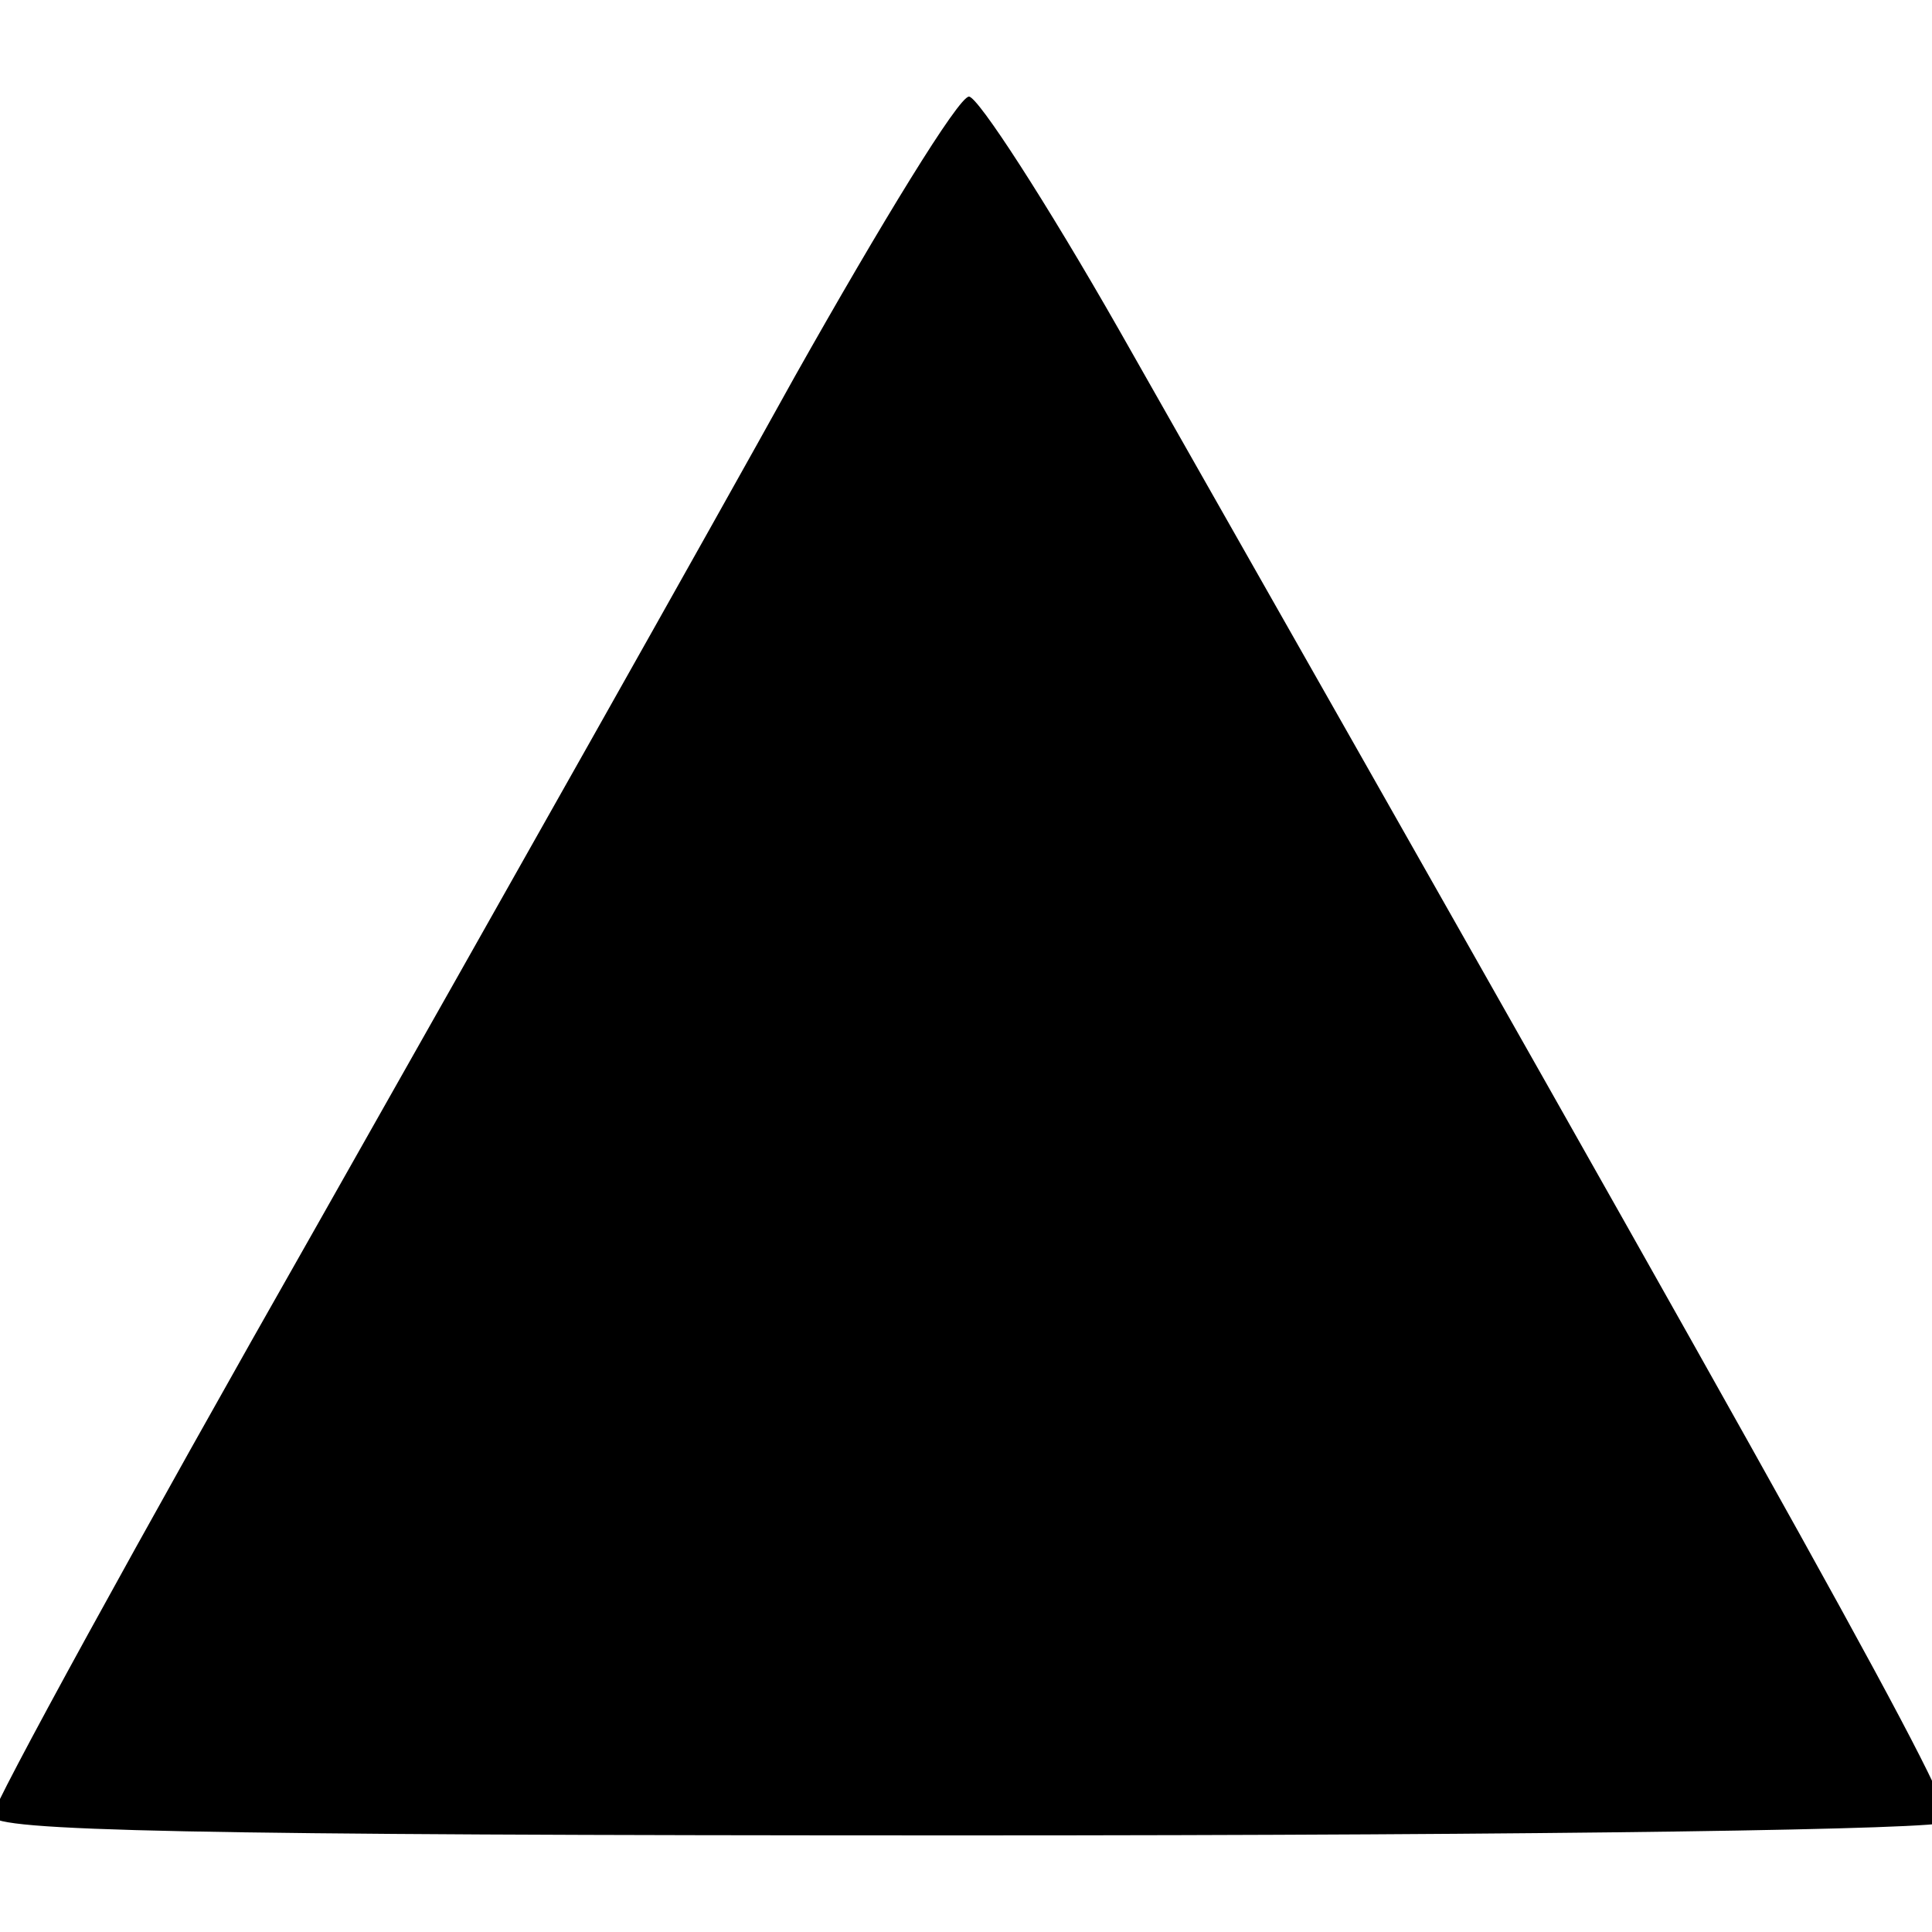
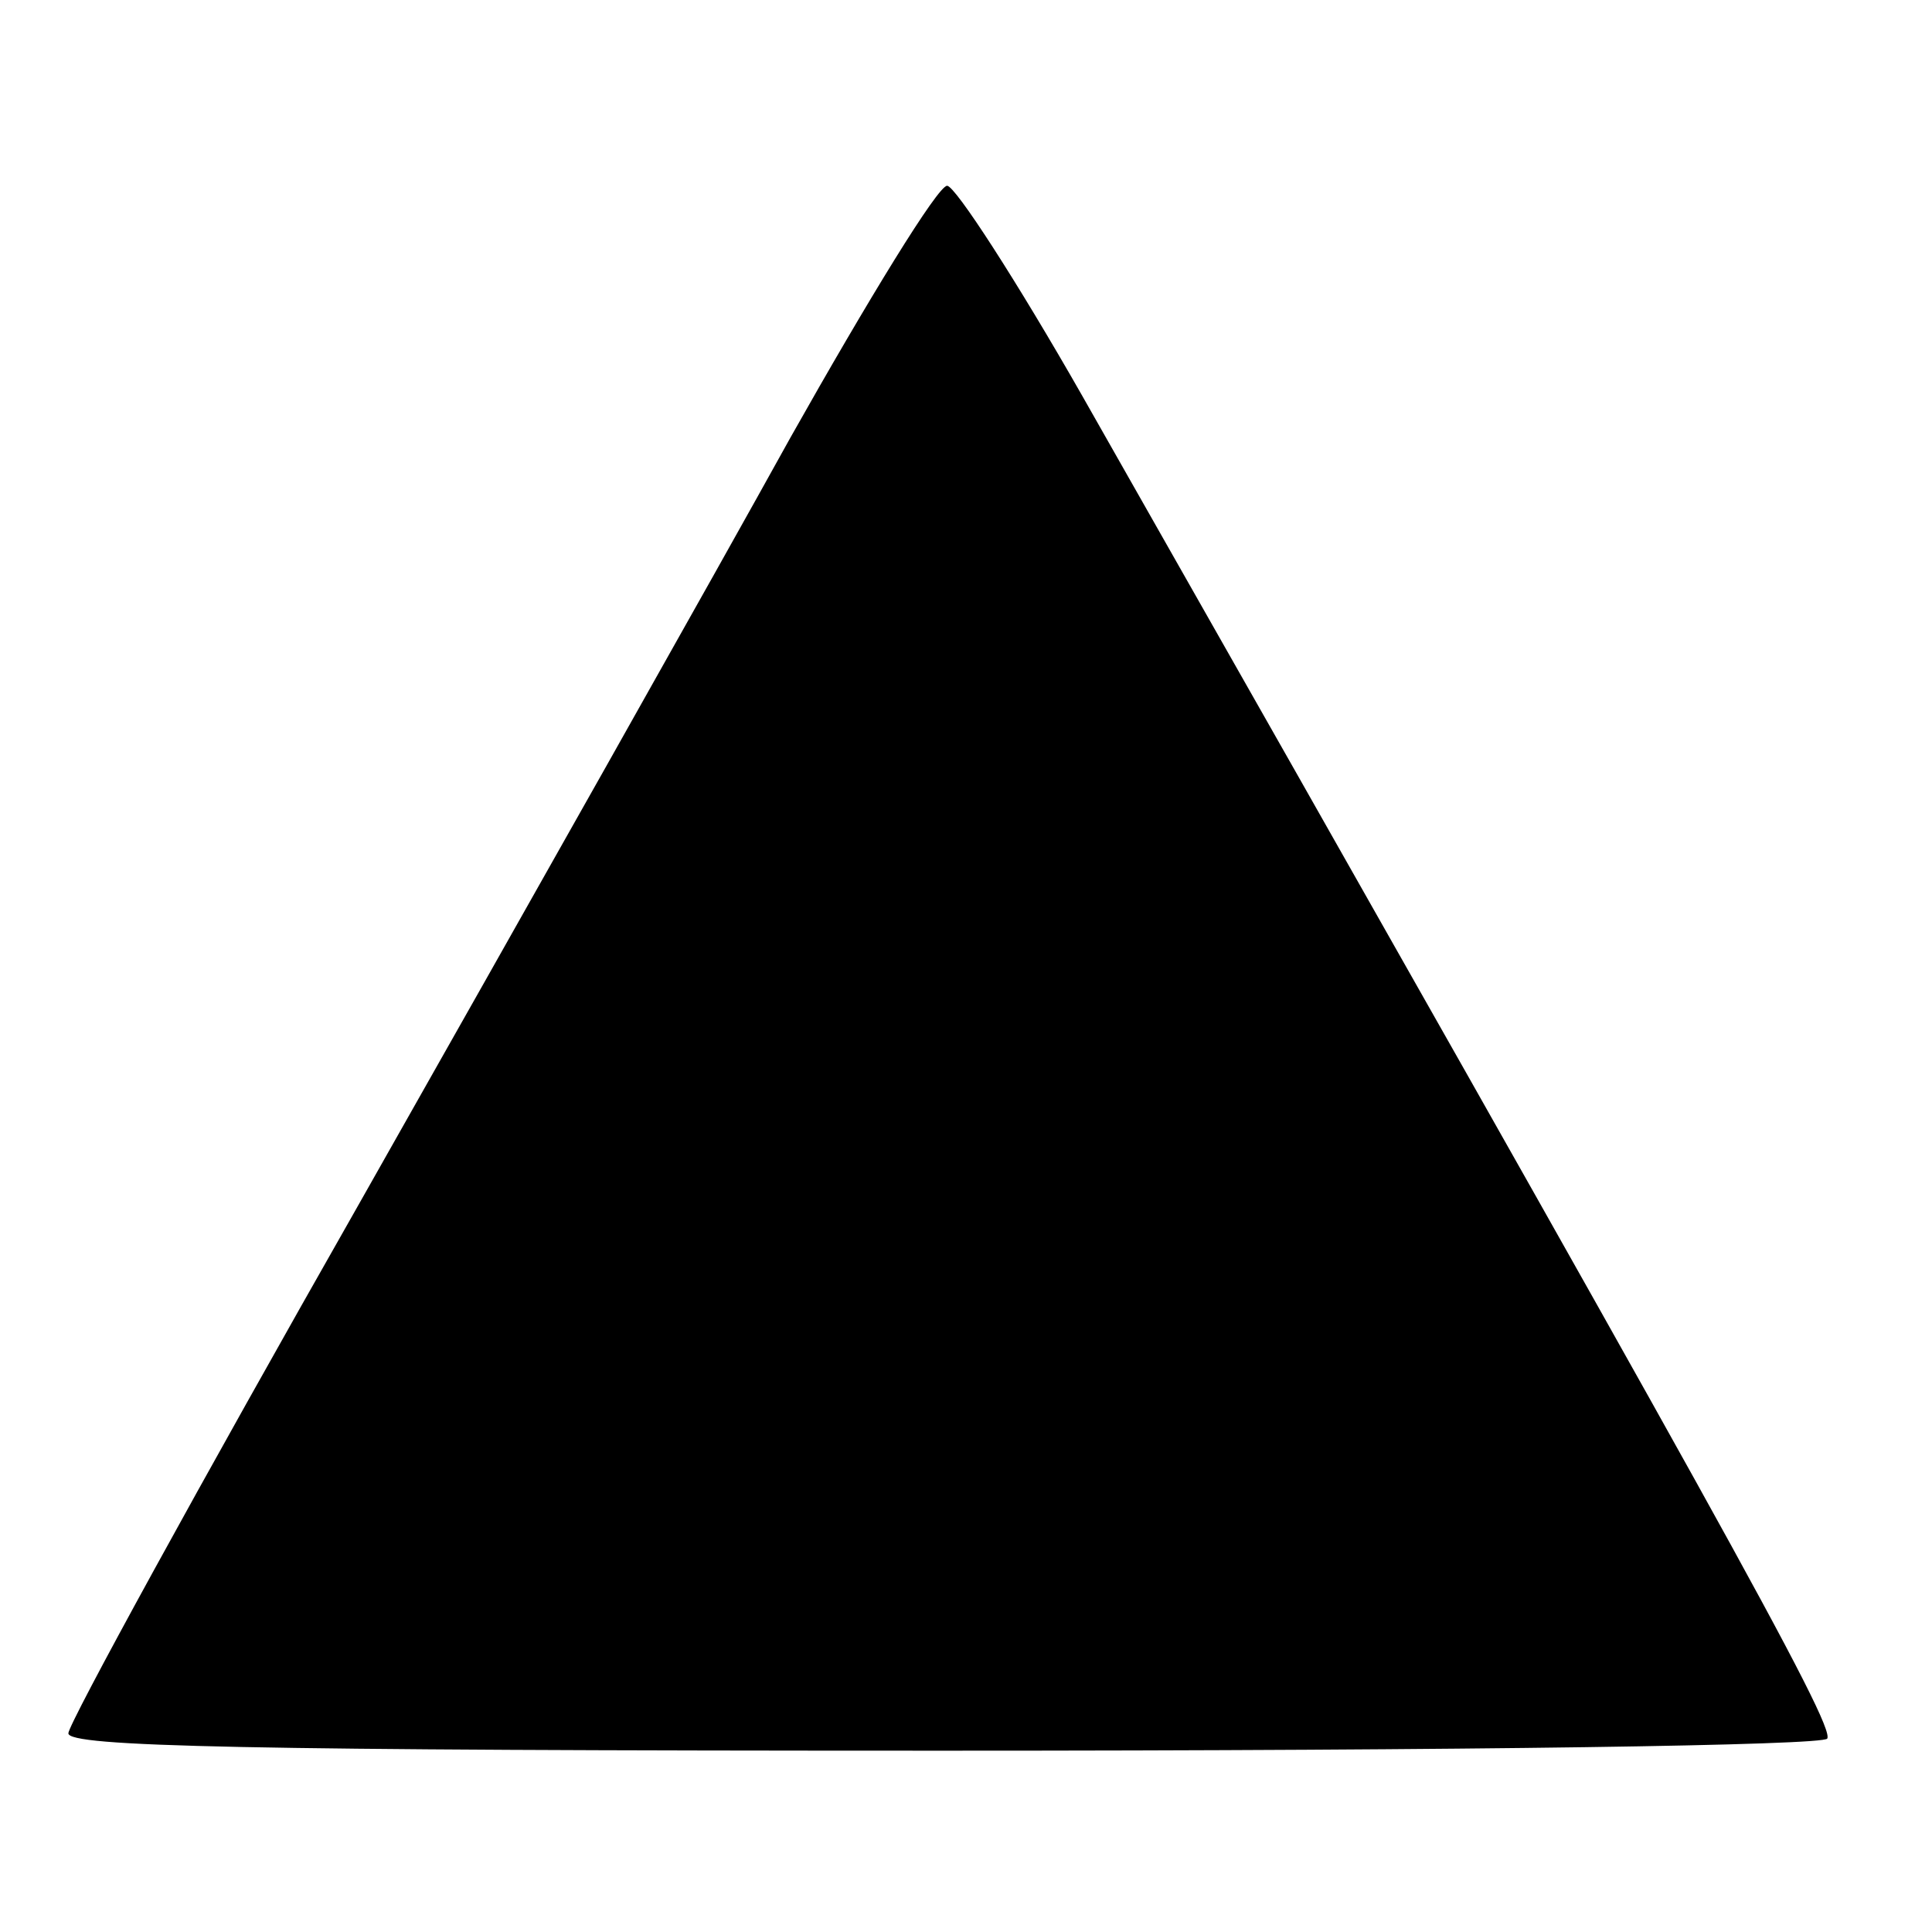
- <svg xmlns="http://www.w3.org/2000/svg" version="1.0" width="130pt" height="130pt" viewBox="0 0 130 123" preserveAspectRatio="xMidYMid meet">
-   <g transform="translate(-4.5,123) scale(0.1,-0.1)" fill="#000000" stroke="none">
+ <svg xmlns="http://www.w3.org/2000/svg" version="1.0" width="150pt" height="150pt" viewBox="0 0 130 123" preserveAspectRatio="xMidYMid meet">
+   <g transform="translate(1,117) scale(0.09,-0.09)" fill="#000000" stroke="none">
    <path d="M580 1012 c-57 -103 -202 -360 -322 -572 -120 -211 -218 -390 -218 -397 0 -10 128 -13 654 -13 402 0 657 4 661 9 6 10 -85 173 -557 1004 -49 86 -95 157 -101 157 -7 0 -59 -85 -117 -188z" />
  </g>
</svg>
